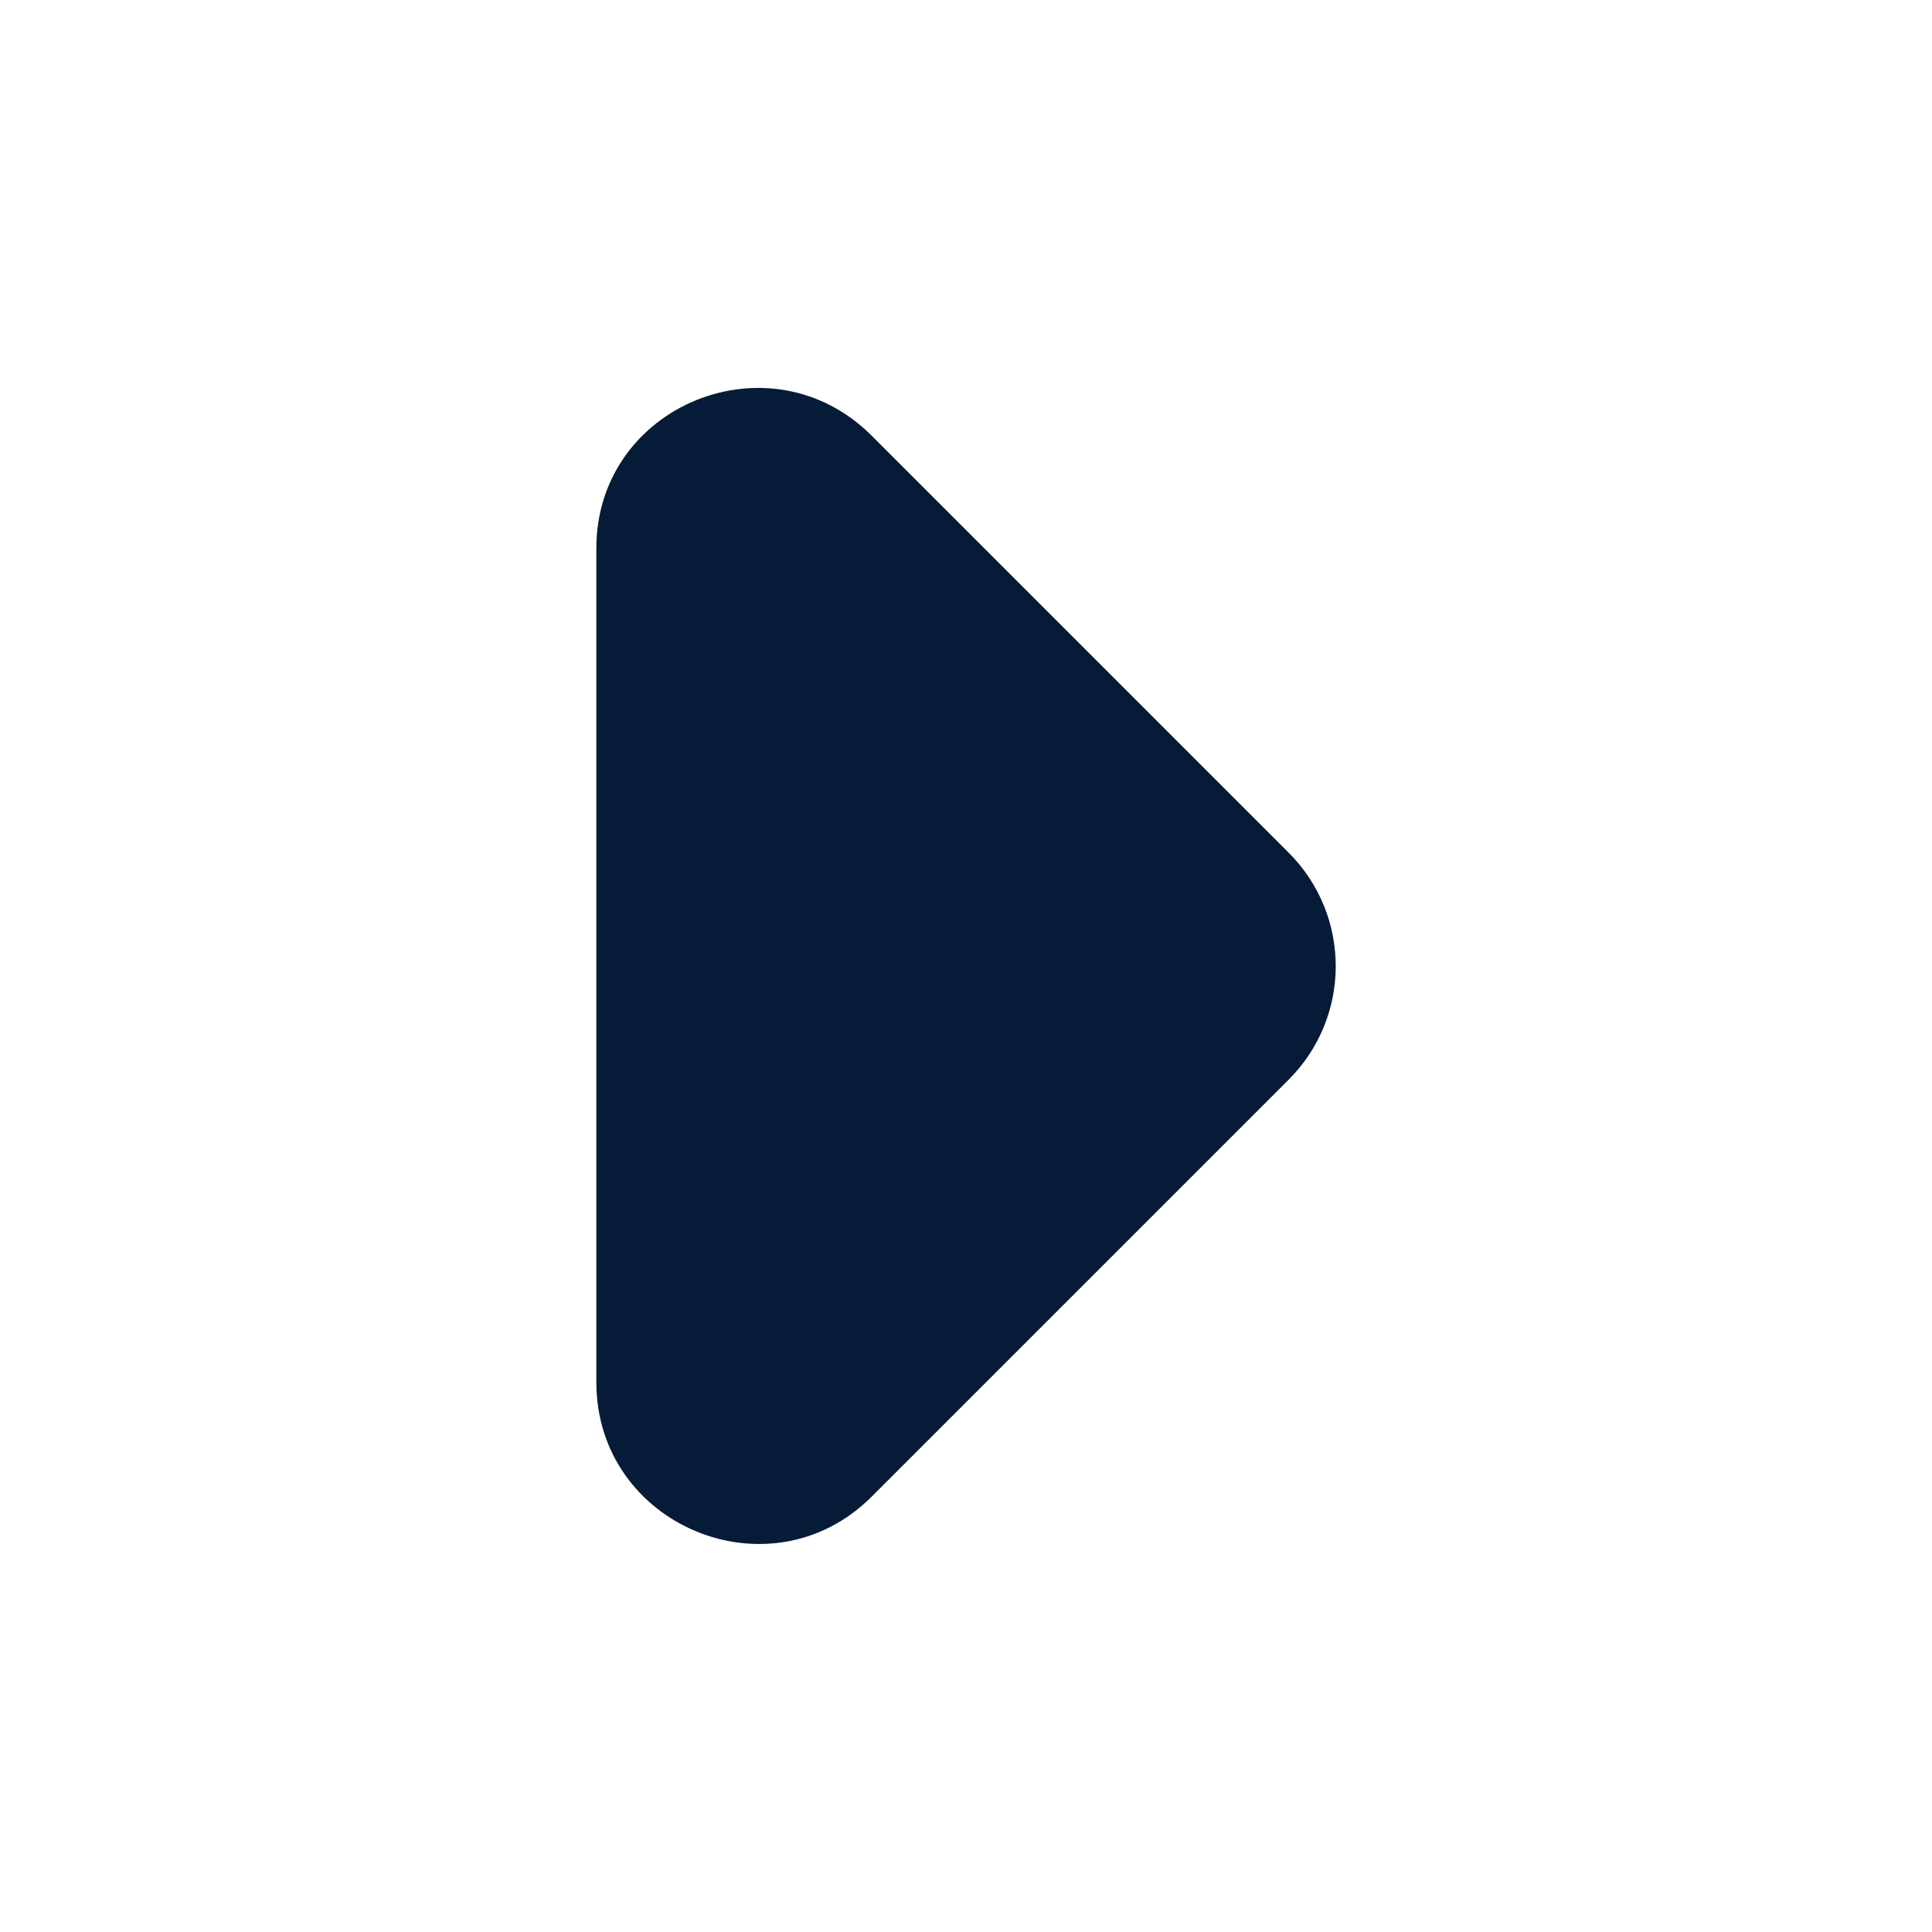
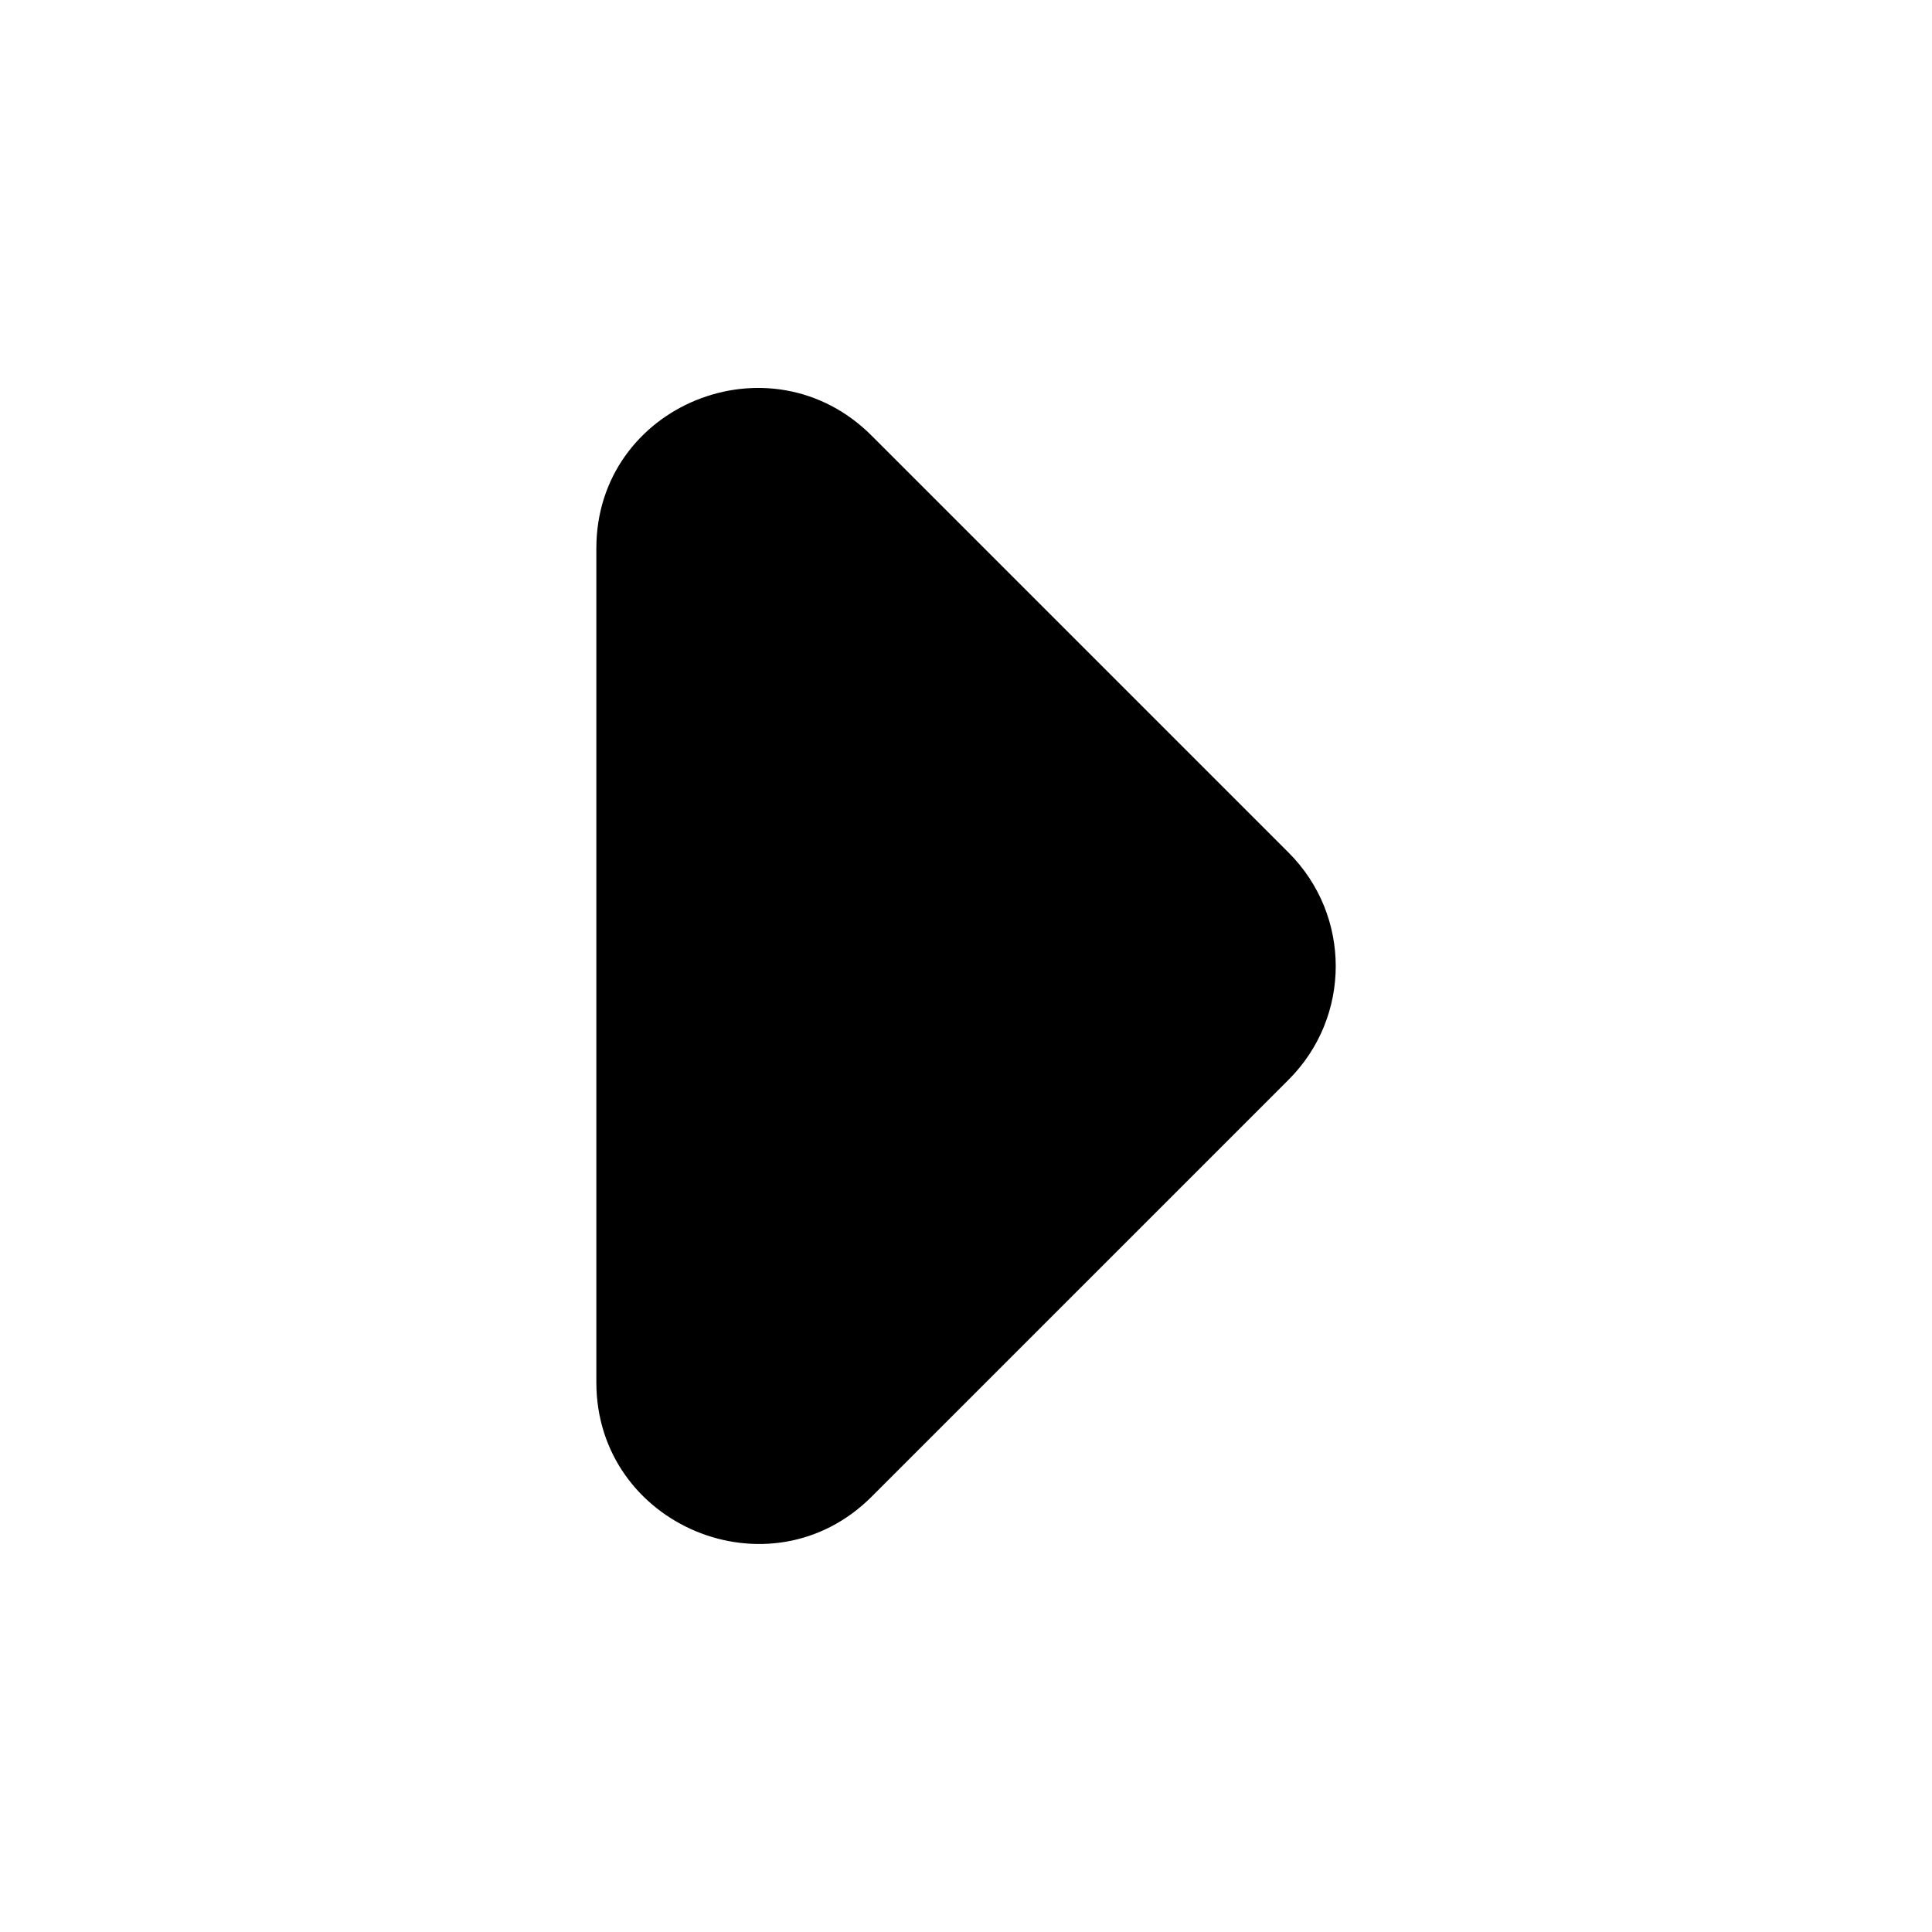
<svg xmlns="http://www.w3.org/2000/svg" fill="none" version="1.1" width="12" height="12" viewBox="0 0 12 12">
-   <path d="M4,4.12C4,4.12,6.59,6.71,6.59,6.71C6.98,7.1,7.61,7.1,8,6.71C8,6.71,10.59,4.12,10.59,4.12C11.22,3.49,10.77,2.41,9.88,2.41C9.88,2.41,4.7,2.41,4.7,2.41C3.81,2.41,3.37,3.49,4,4.12Z" fill="#061B37" fill-opacity="1" transform="matrix(0,1,1,0,1.293996,-1.293996)" />
+   <path d="M4,4.12C4,4.12,6.59,6.71,6.59,6.71C6.98,7.1,7.61,7.1,8,6.71C8,6.71,10.59,4.12,10.59,4.12C11.22,3.49,10.77,2.41,9.88,2.41C9.88,2.41,4.7,2.41,4.7,2.41C3.81,2.41,3.37,3.49,4,4.12Z" fill="currentColor" transform="matrix(0,1,1,0,1.293996,-1.293996)" />
</svg>
